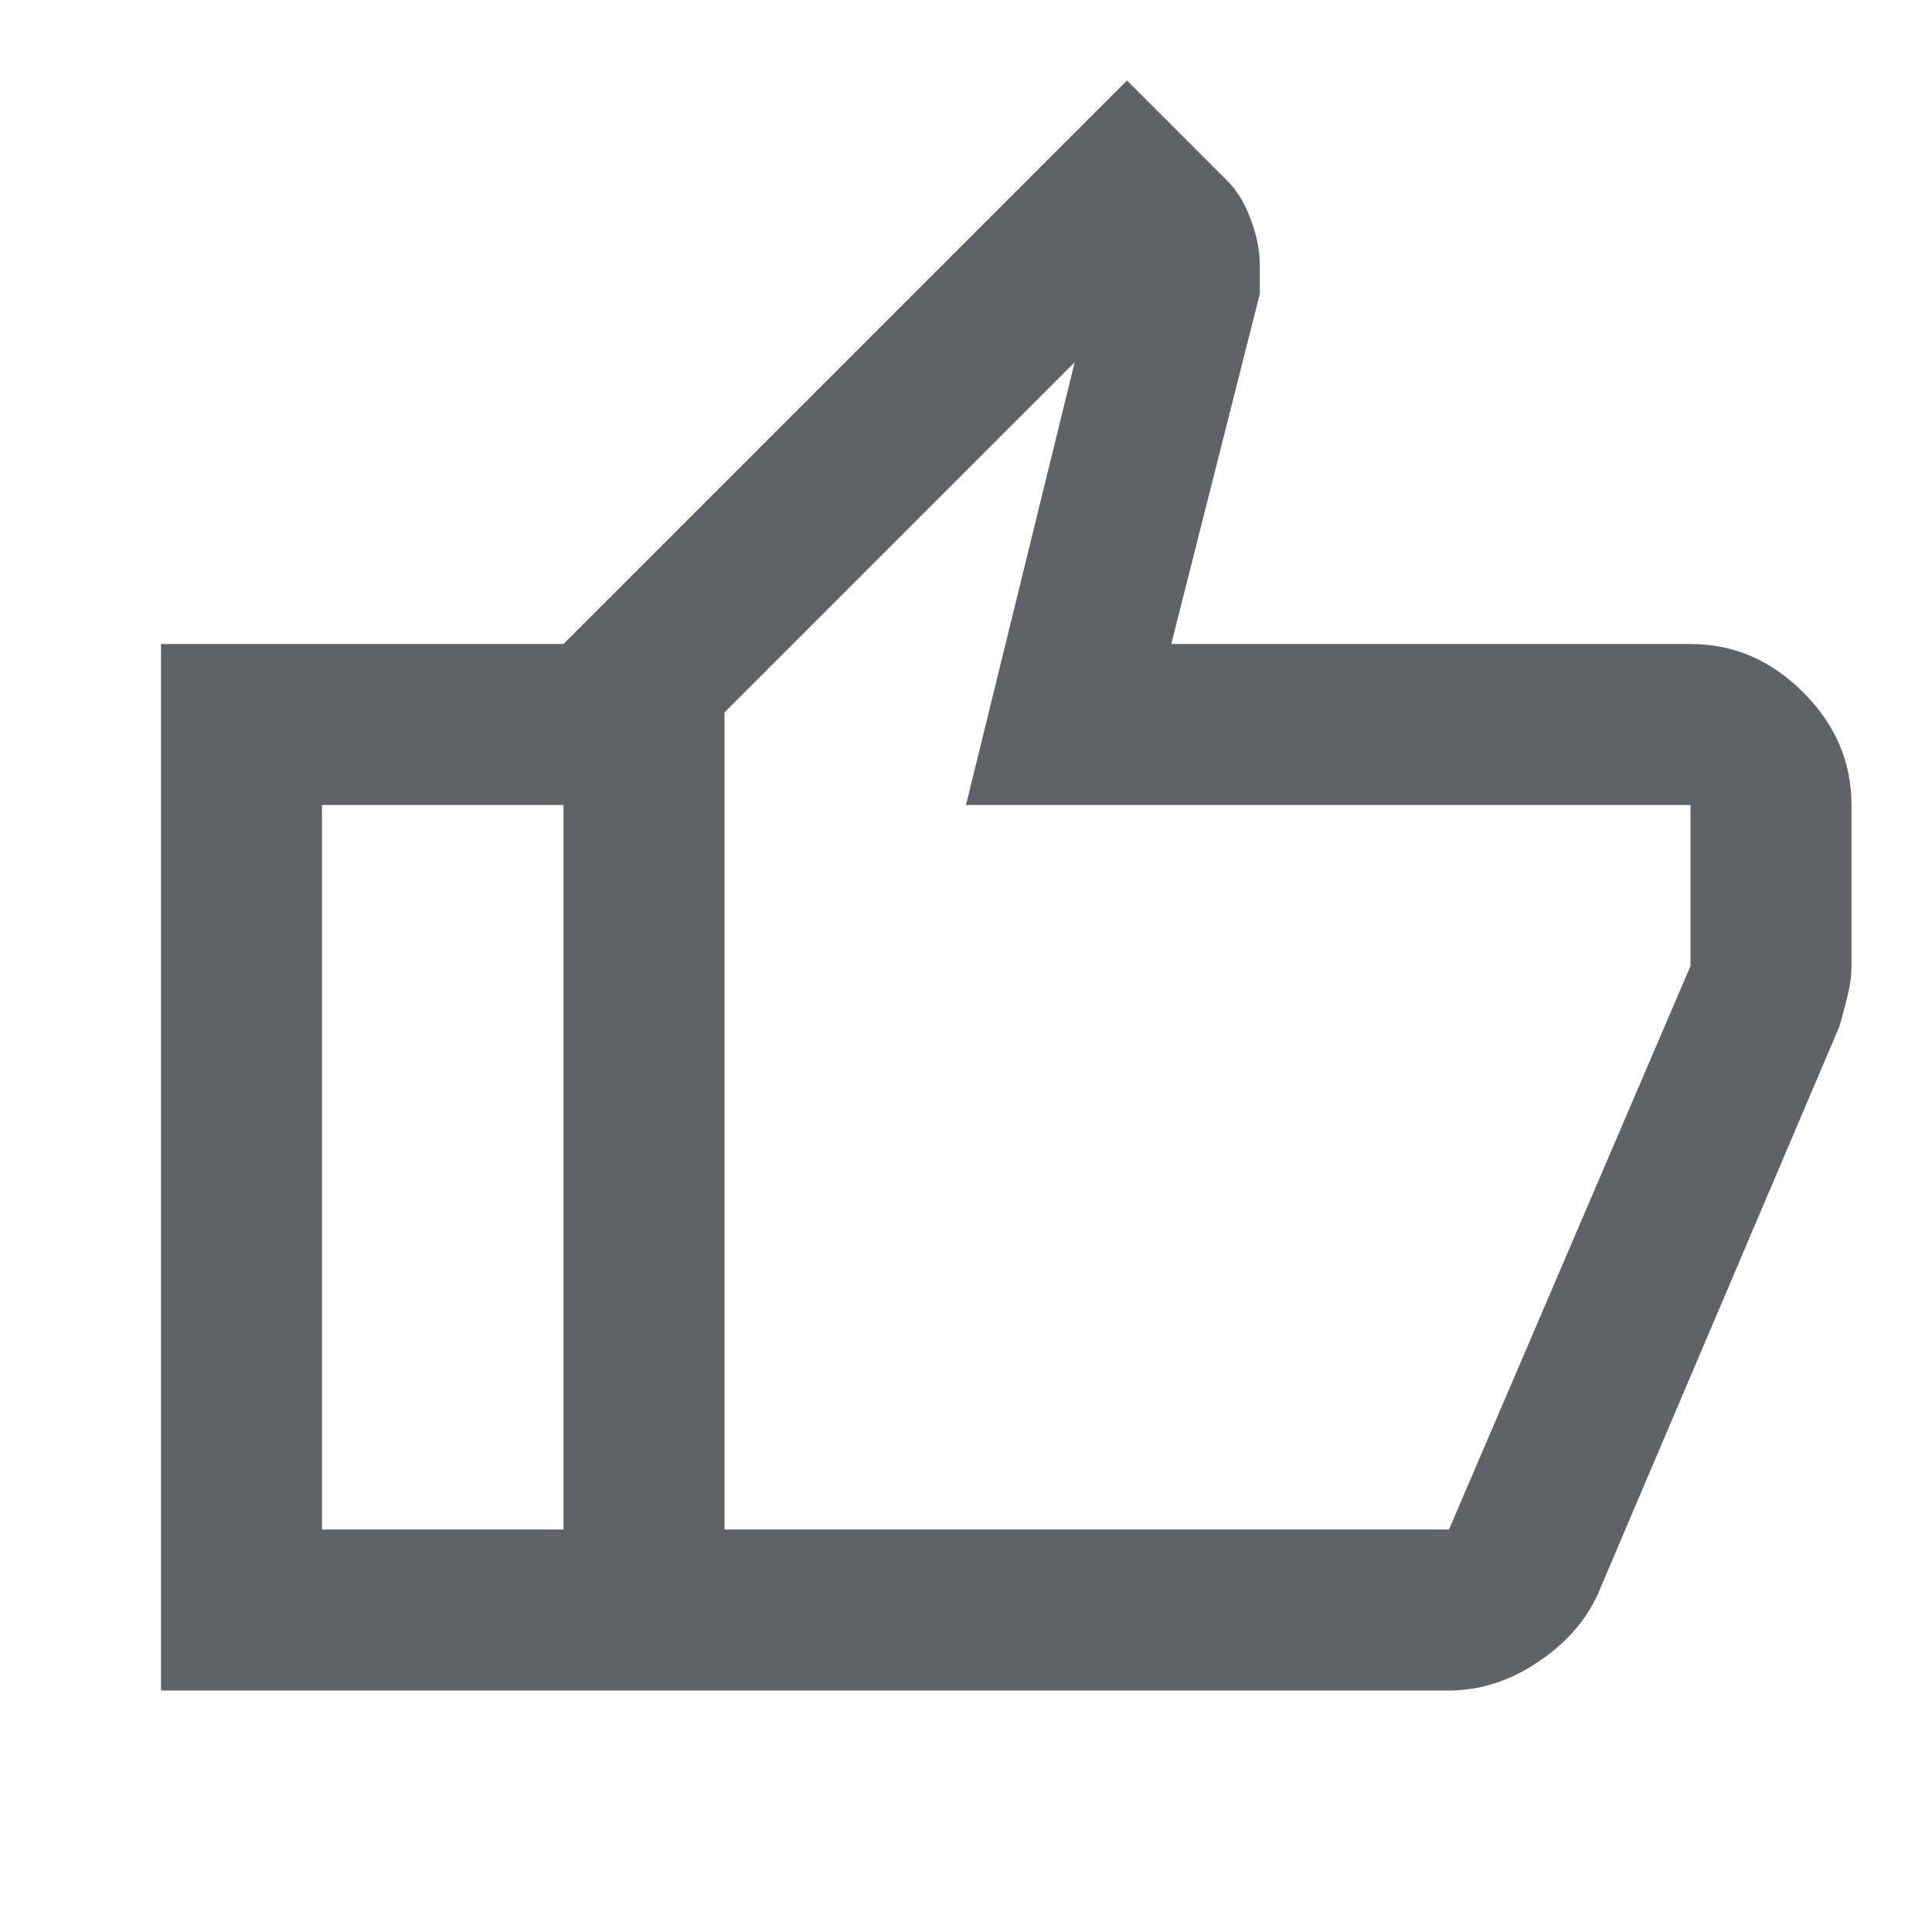
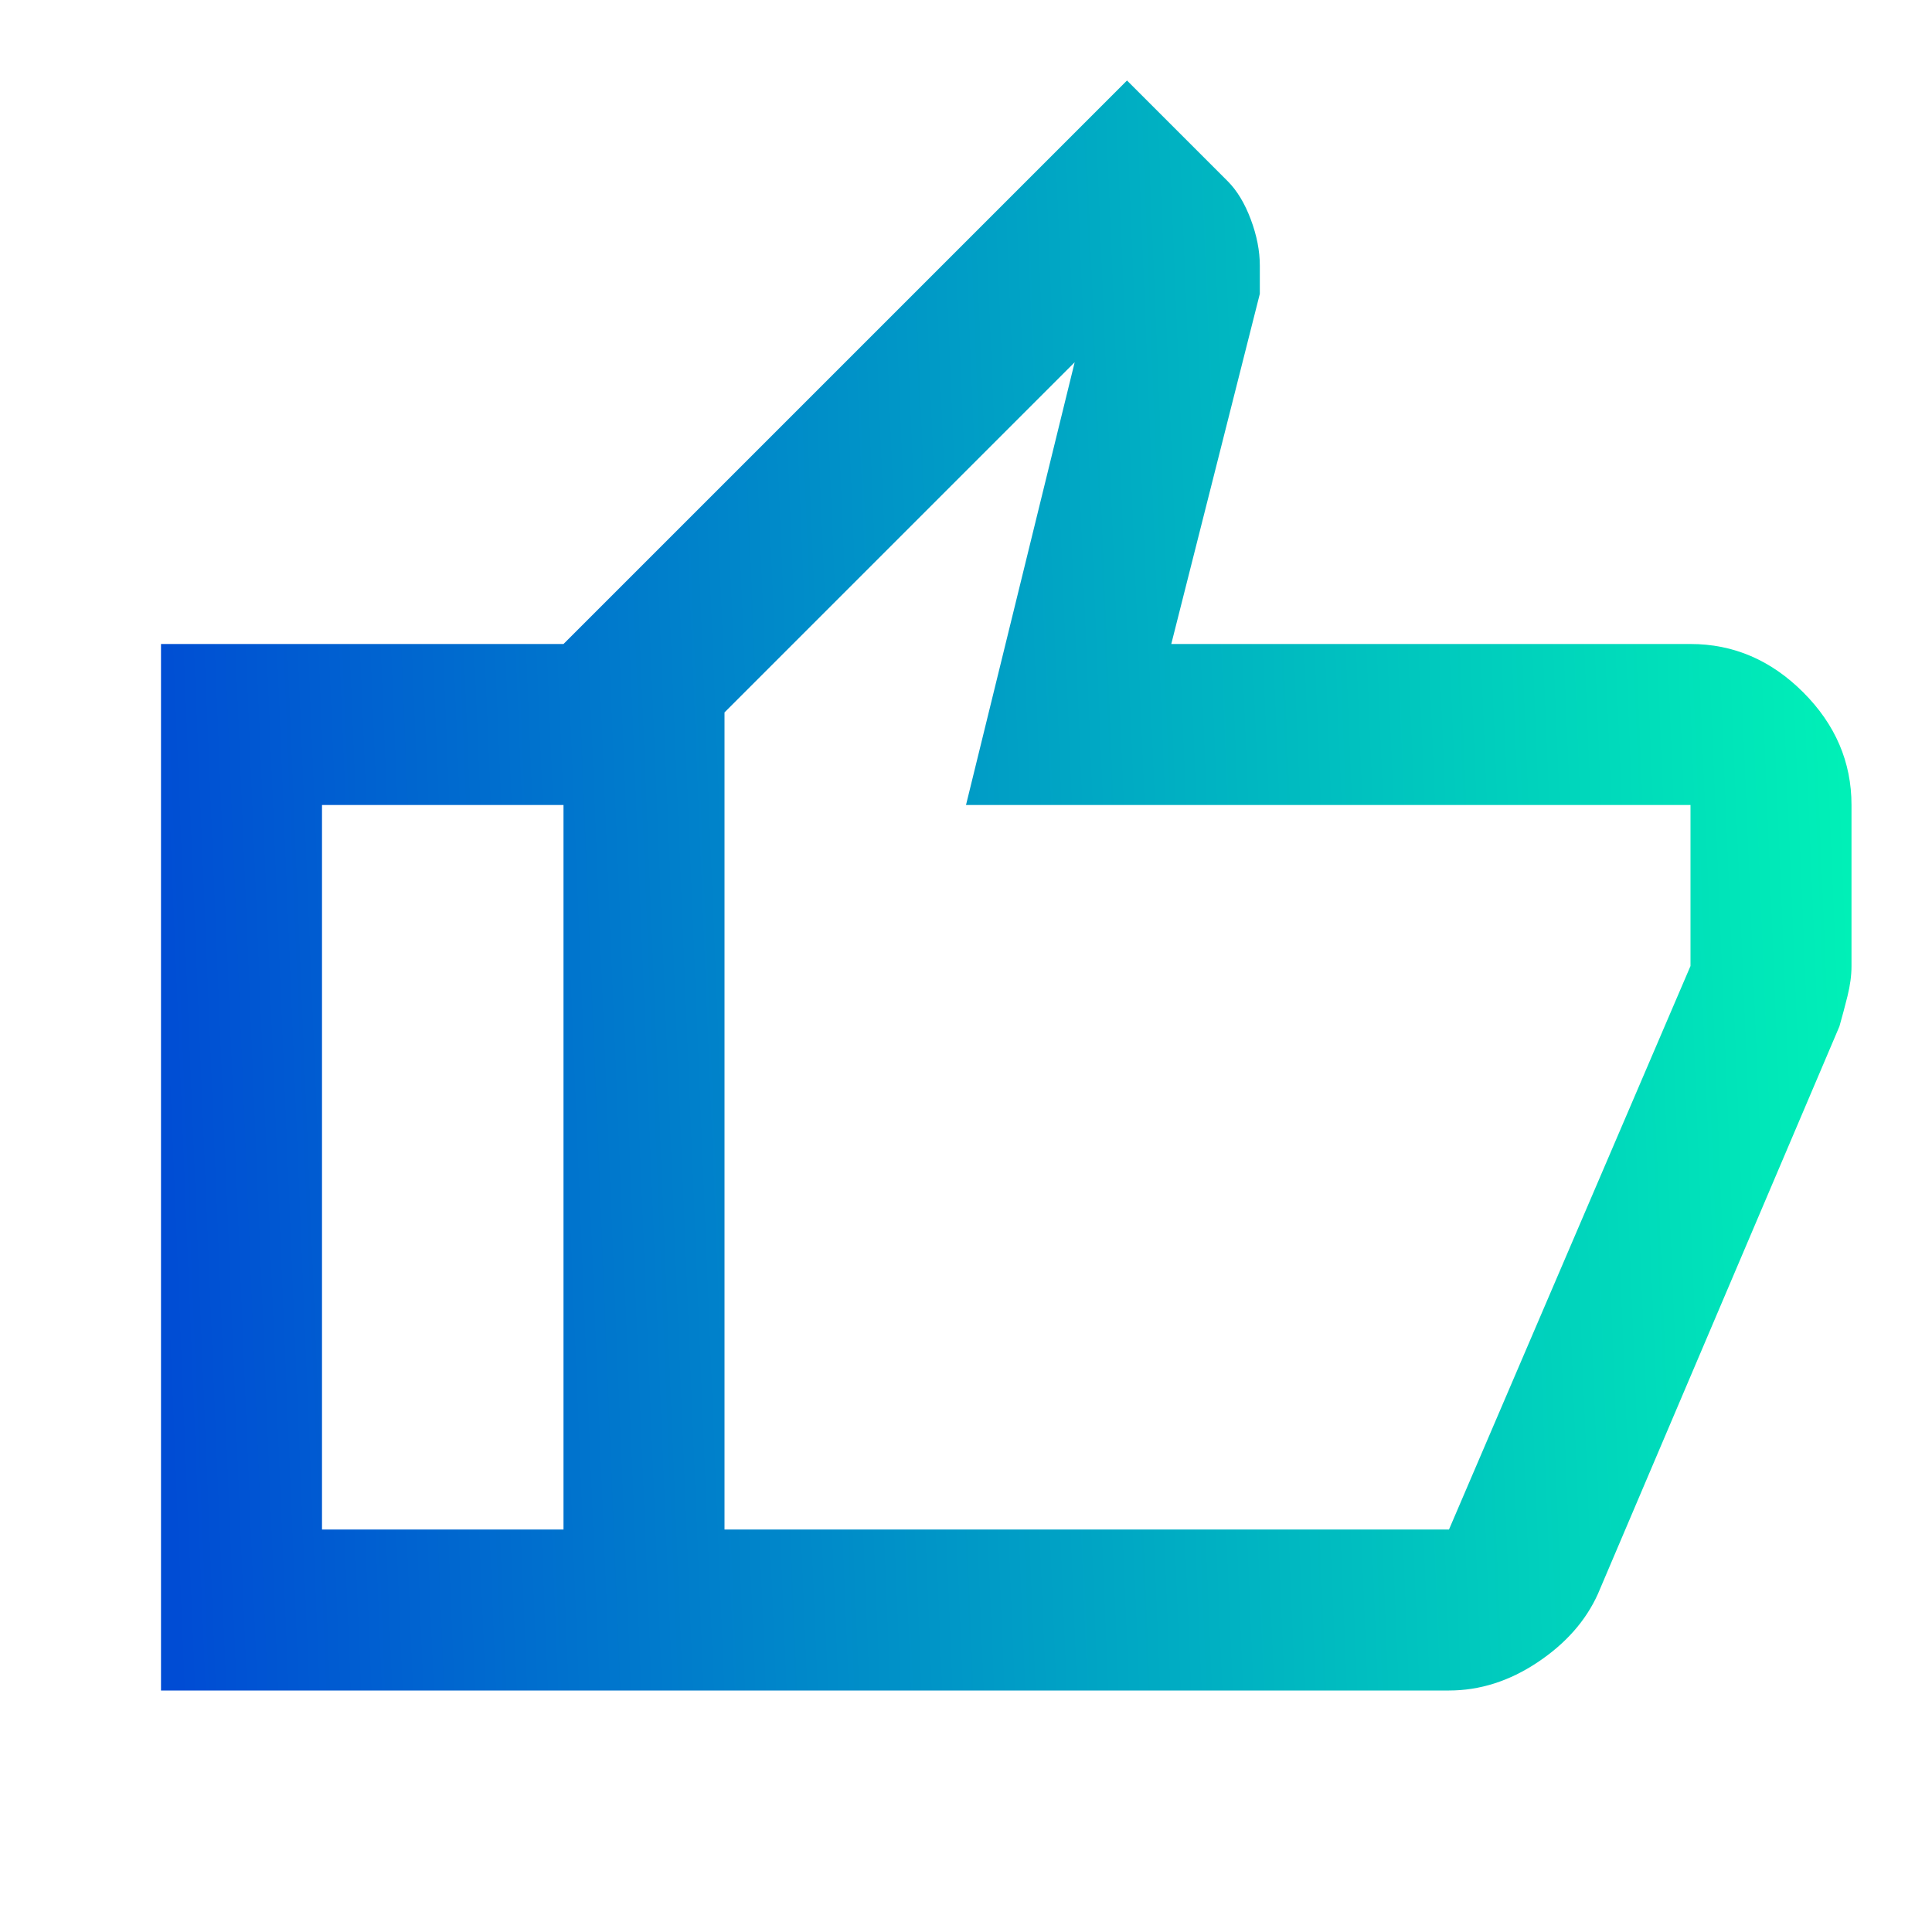
- <svg xmlns="http://www.w3.org/2000/svg" height="24px" viewBox="0 -960 960 960" width="24px" fill="#5f6368">
-   <path d="M720-120H280v-520l280-280 50 50q7 7 11.5 19t4.5 23v14l-44 174h258q32 0 56 24t24 56v80q0 7-2 15t-4 15L794-168q-9 20-30 34t-44 14Zm-360-80h360l120-280v-80H480l54-220-174 174v406Zm0-406v406-406Zm-80-34v80H160v360h120v80H80v-520h200Z" />
+ <svg xmlns="http://www.w3.org/2000/svg" xmlns:xlink="http://www.w3.org/1999/xlink" id="svg4" version="1.1" fill="#5f6368" width="24px" viewBox="0 -960 960 960" height="24px">
+   <defs id="defs8">
+     <linearGradient id="linearGradient839">
+       <stop id="stop835" offset="0" style="stop-color:#004cd4;stop-opacity:1" />
+       <stop id="stop837" offset="1" style="stop-color:#00f0b7;stop-opacity:1" />
+     </linearGradient>
+     <linearGradient gradientUnits="userSpaceOnUse" y2="-422.821" x2="922.382" y1="-388.213" x1="78.245" id="linearGradient841" xlink:href="#linearGradient839" />
+   </defs>
+   <path style="fill-opacity:1;fill:url(#linearGradient841)" id="path2" d="M720-120H280v-520l280-280 50 50q7 7 11.5 19t4.5 23v14l-44 174h258q32 0 56 24t24 56v80q0 7-2 15t-4 15L794-168q-9 20-30 34t-44 14Zm-360-80h360l120-280v-80H480l54-220-174 174v406Zm0-406v406-406Zm-80-34v80H160v360h120v80H80v-520h200Z" />
</svg>
